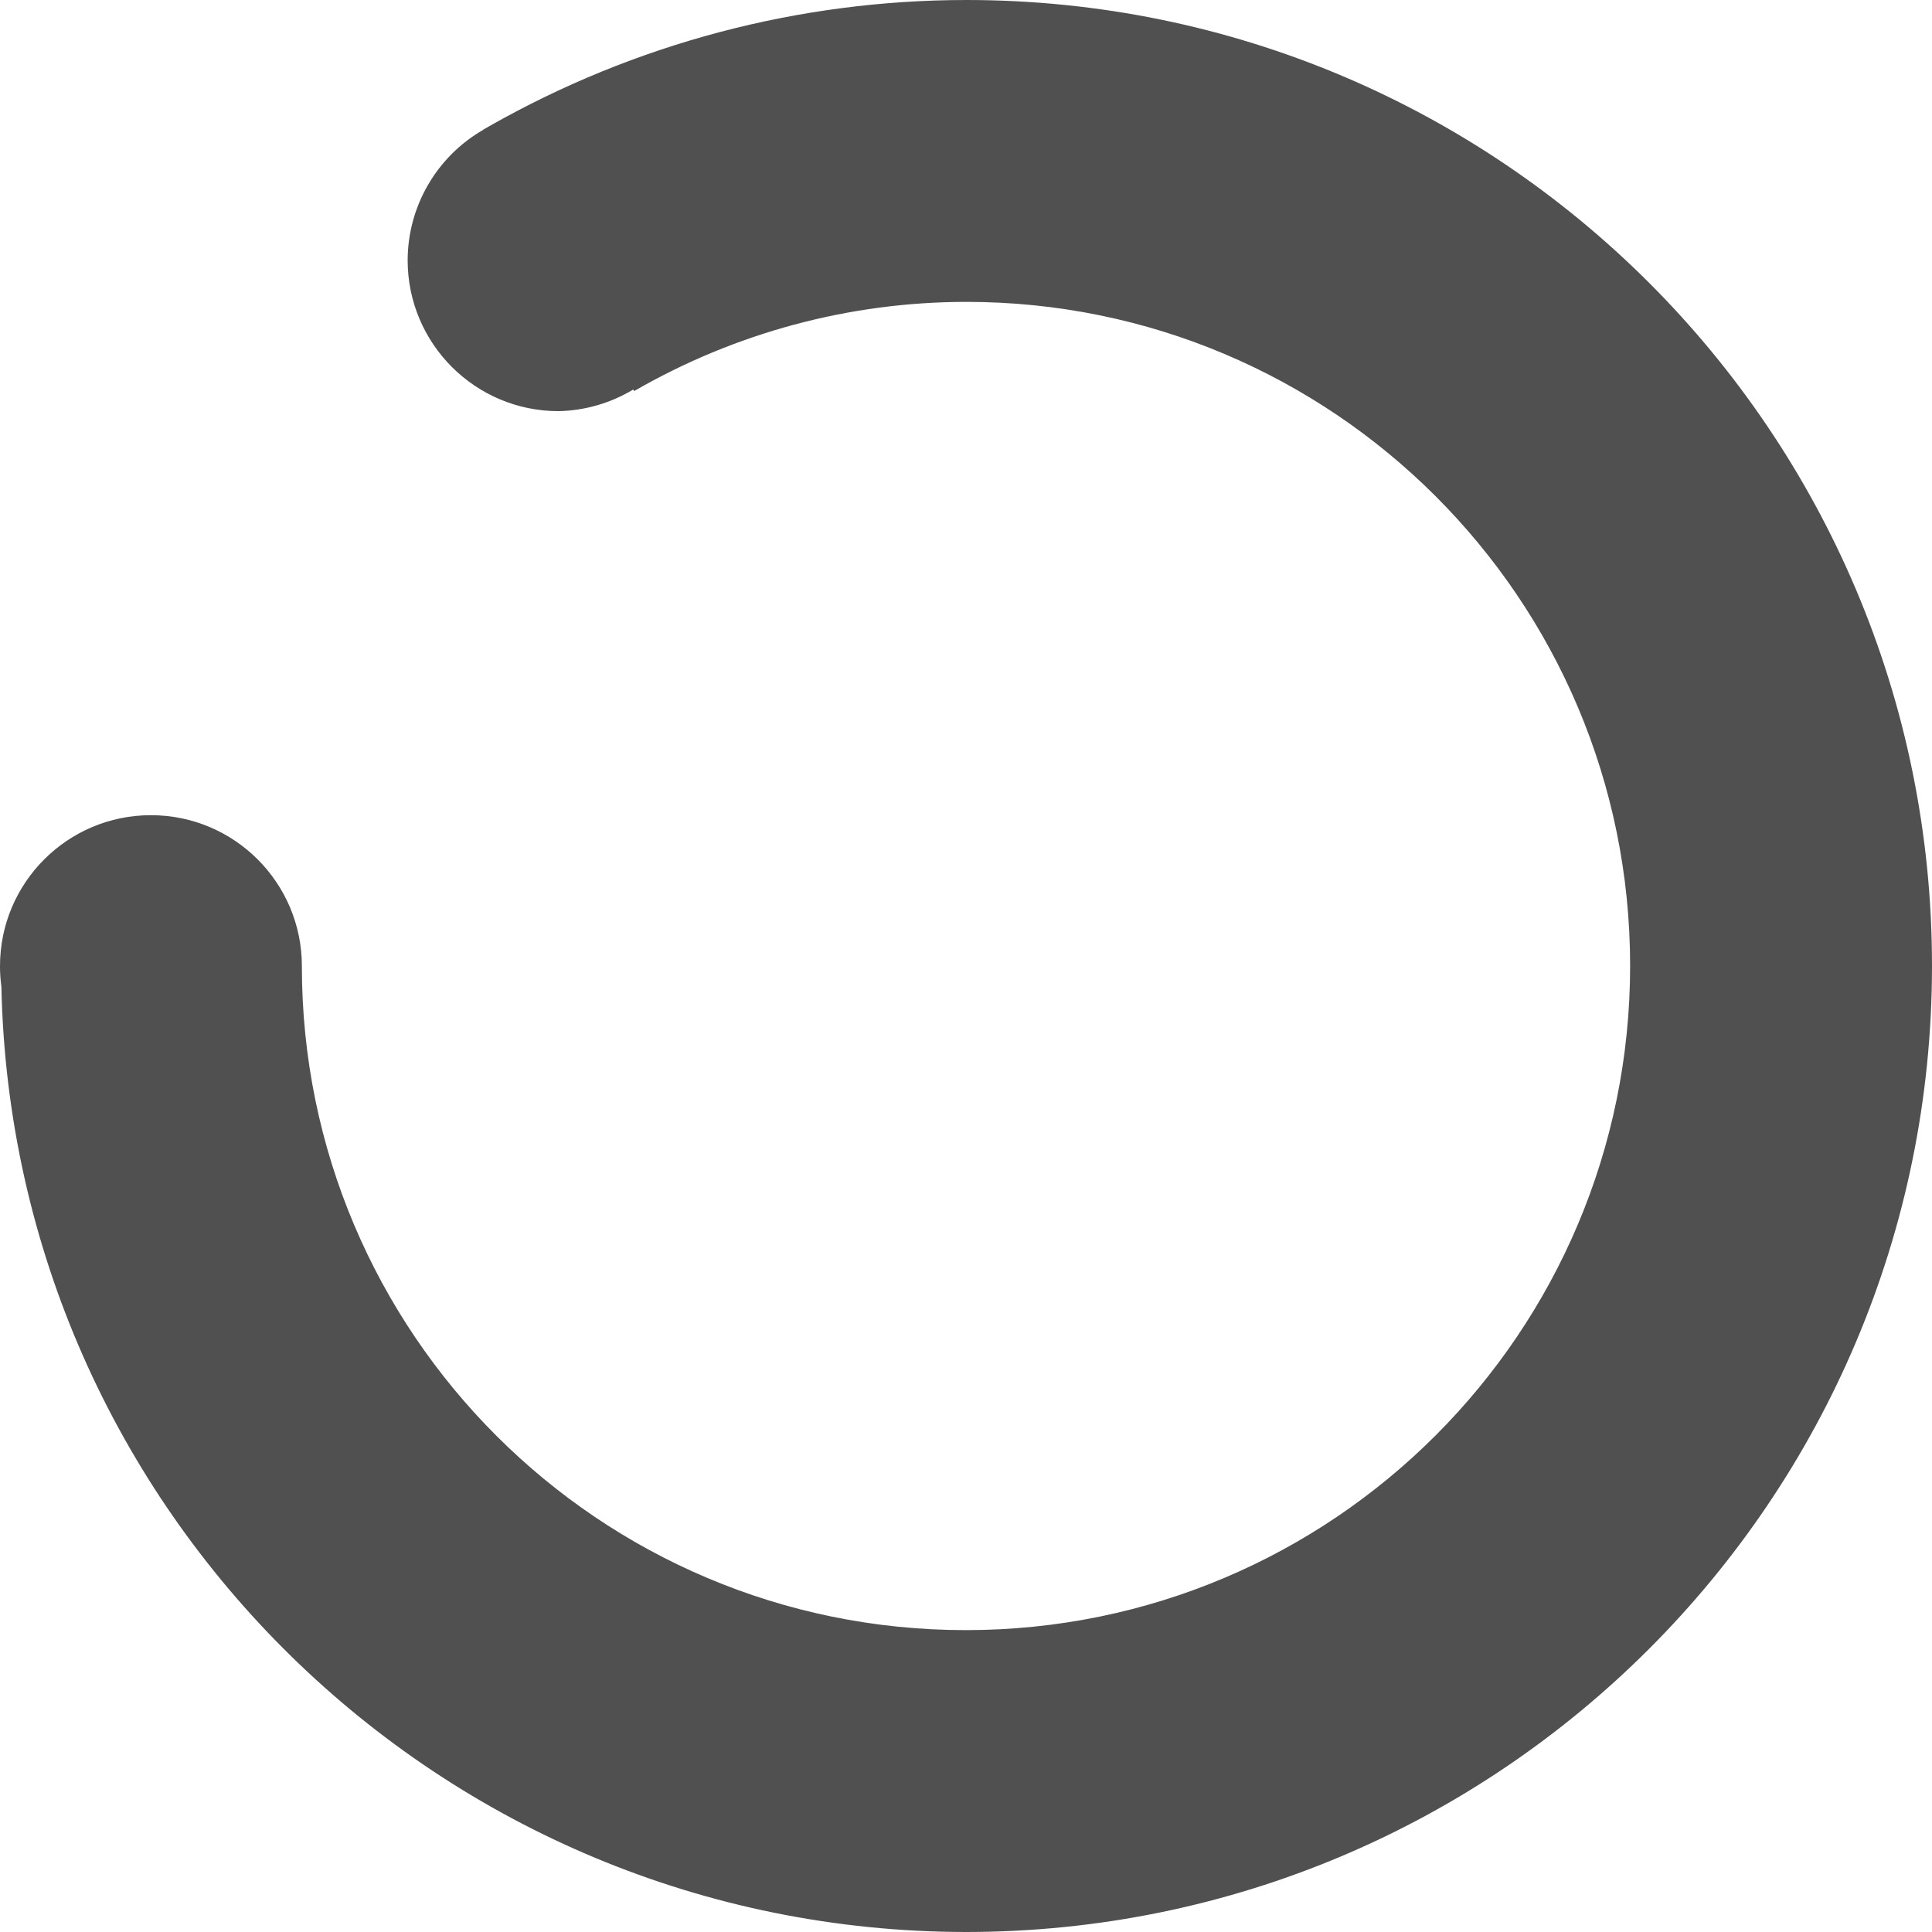
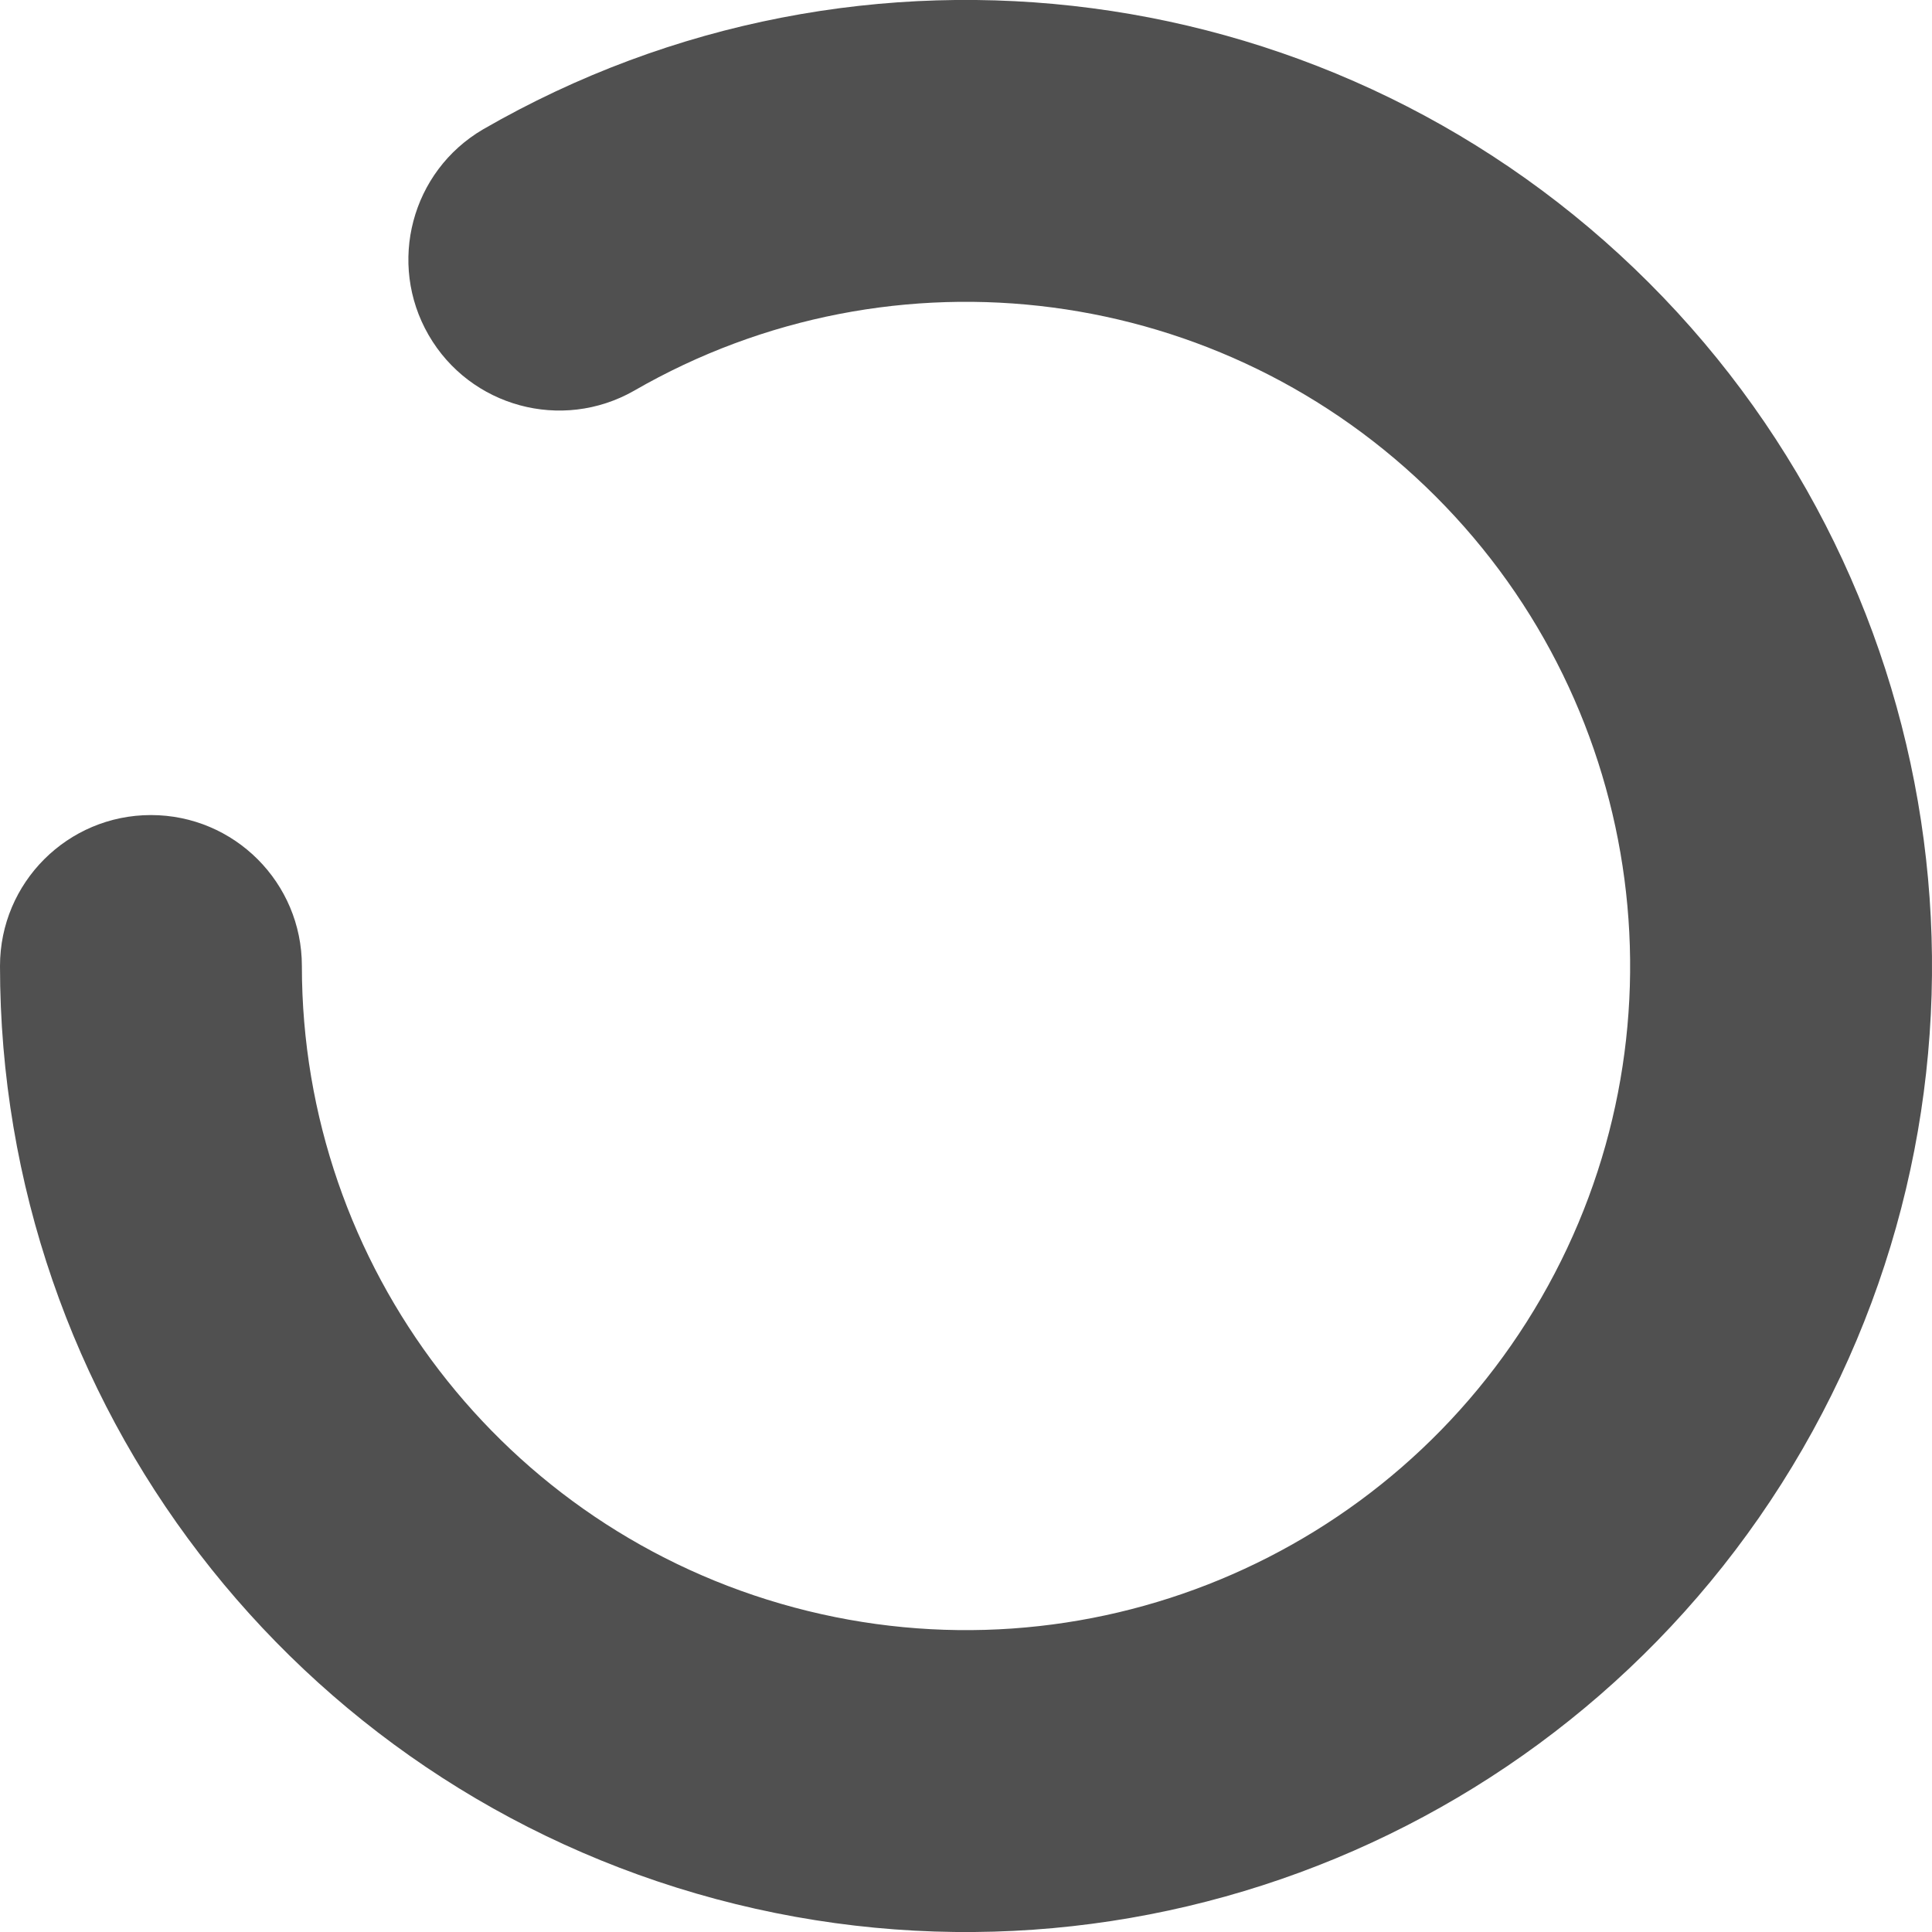
- <svg xmlns="http://www.w3.org/2000/svg" width="32" height="32" viewBox="44 -56 32 32" version="1.1" style="fill:none;stroke-linecap:round;stroke-linejoin:round" id="svg7">
-   <defs id="defs7" />
-   <g transform="scale(1,-1)" id="g7">
-     <path id="path12" style="fill:#505050;fill-opacity:1;stroke:none;stroke-width:0.249;stroke-dasharray:none" d="M 44,39.998 A 2.5,2.5 45.021 0 1 44.023,39.658 16.002,15.998 45.023 0 1 59.998,24 16.002,15.998 45.023 0 1 76,40.002 16.002,15.998 45.023 0 1 60.002,56 16.002,15.998 45.023 0 1 52.106,53.911 16.002,15.998 45.023 0 1 52.004,53.852 l -7e-6,-0.002 a 2.5,2.5 45.021 0 1 -1.252,-2.16 2.5,2.5 45.021 0 1 2.5,-2.5 2.5,2.5 45.021 0 1 1.236,0.358 l 0.016,-0.025 a 11.002,10.998 45.015 0 0 5.498,1.477 A 11.002,10.998 45.015 0 0 71,40.002 11.002,10.998 45.015 0 0 59.998,29 11.002,10.998 45.015 0 0 49,39.998 2.5,2.5 45.021 0 1 46.5,42.498 2.5,2.5 45.021 0 1 44,39.998 Z m 0.119,-0.744 a 2.5,2.5 45.021 0 1 0.02,-0.059 2.5,2.5 45.021 0 0 -0.02,0.059 z m 0.342,-0.693 a 2.5,2.5 45.021 0 1 0.031,-0.047 2.5,2.5 45.021 0 0 -0.031,0.047 z m 0.555,-0.57 a 2.5,2.5 45.021 0 1 0.047,-0.031 2.5,2.5 45.021 0 0 -0.047,0.031 z m 0.682,-0.353 a 2.5,2.5 45.021 0 1 0.059,-0.02 2.5,2.5 45.021 0 0 -0.059,0.02 z m 1.547,-0.019 a 2.5,2.5 45.021 0 1 0.059,0.02 2.5,2.5 45.021 0 0 -0.059,-0.02 z m 0.693,0.342 a 2.5,2.5 45.021 0 1 0.047,0.031 2.5,2.5 45.021 0 0 -0.047,-0.031 z m 0.57,0.555 a 2.5,2.5 45.021 0 1 0.031,0.047 2.5,2.5 45.021 0 0 -0.031,-0.047 z m 0.354,0.682 a 2.5,2.5 45.021 0 1 0.02,0.059 2.5,2.5 45.021 0 0 -0.02,-0.059 z m 5.135,14.876 a 2.5,2.5 45.021 0 0 0.059,-0.02 2.5,2.5 45.021 0 1 -0.059,0.02 z M 54.689,53.73 a 2.5,2.5 45.021 0 0 0.047,-0.031 2.5,2.5 45.021 0 1 -0.047,0.031 z m 0.441,-3.65 a 2.5,2.5 45.021 0 1 0.035,0.041 2.5,2.5 45.021 0 0 -0.035,-0.041 z m 0.129,3.096 a 2.5,2.5 45.021 0 0 0.031,-0.047 2.5,2.5 45.021 0 1 -0.031,0.047 z m 0.322,-2.352 a 2.5,2.5 45.021 0 1 0.014,0.043 2.5,2.5 45.021 0 0 -0.014,-0.043 z m 0.031,1.67 a 2.5,2.5 45.021 0 0 0.02,-0.059 2.5,2.5 45.021 0 1 -0.02,0.059 z" />
-   </g>
+ <svg xmlns="http://www.w3.org/2000/svg" width="32" height="32" viewBox="44 -56 32 32" version="1.1" style="fill:none;stroke-linecap:round;stroke-linejoin:round" id="svg8">
+   <defs id="defs8" />
+   <path d="m 44,-40 a 16,16 0 1 0 8,-13.857 2.5,2.5 0 0 0 2.5,4.33 11,11 0 1 1 -5.5,9.527 2.5,2.5 0 0 0 -5,0 z" style="fill:#505050;stroke:none;stroke-width:0.25" id="path9" />
</svg>
